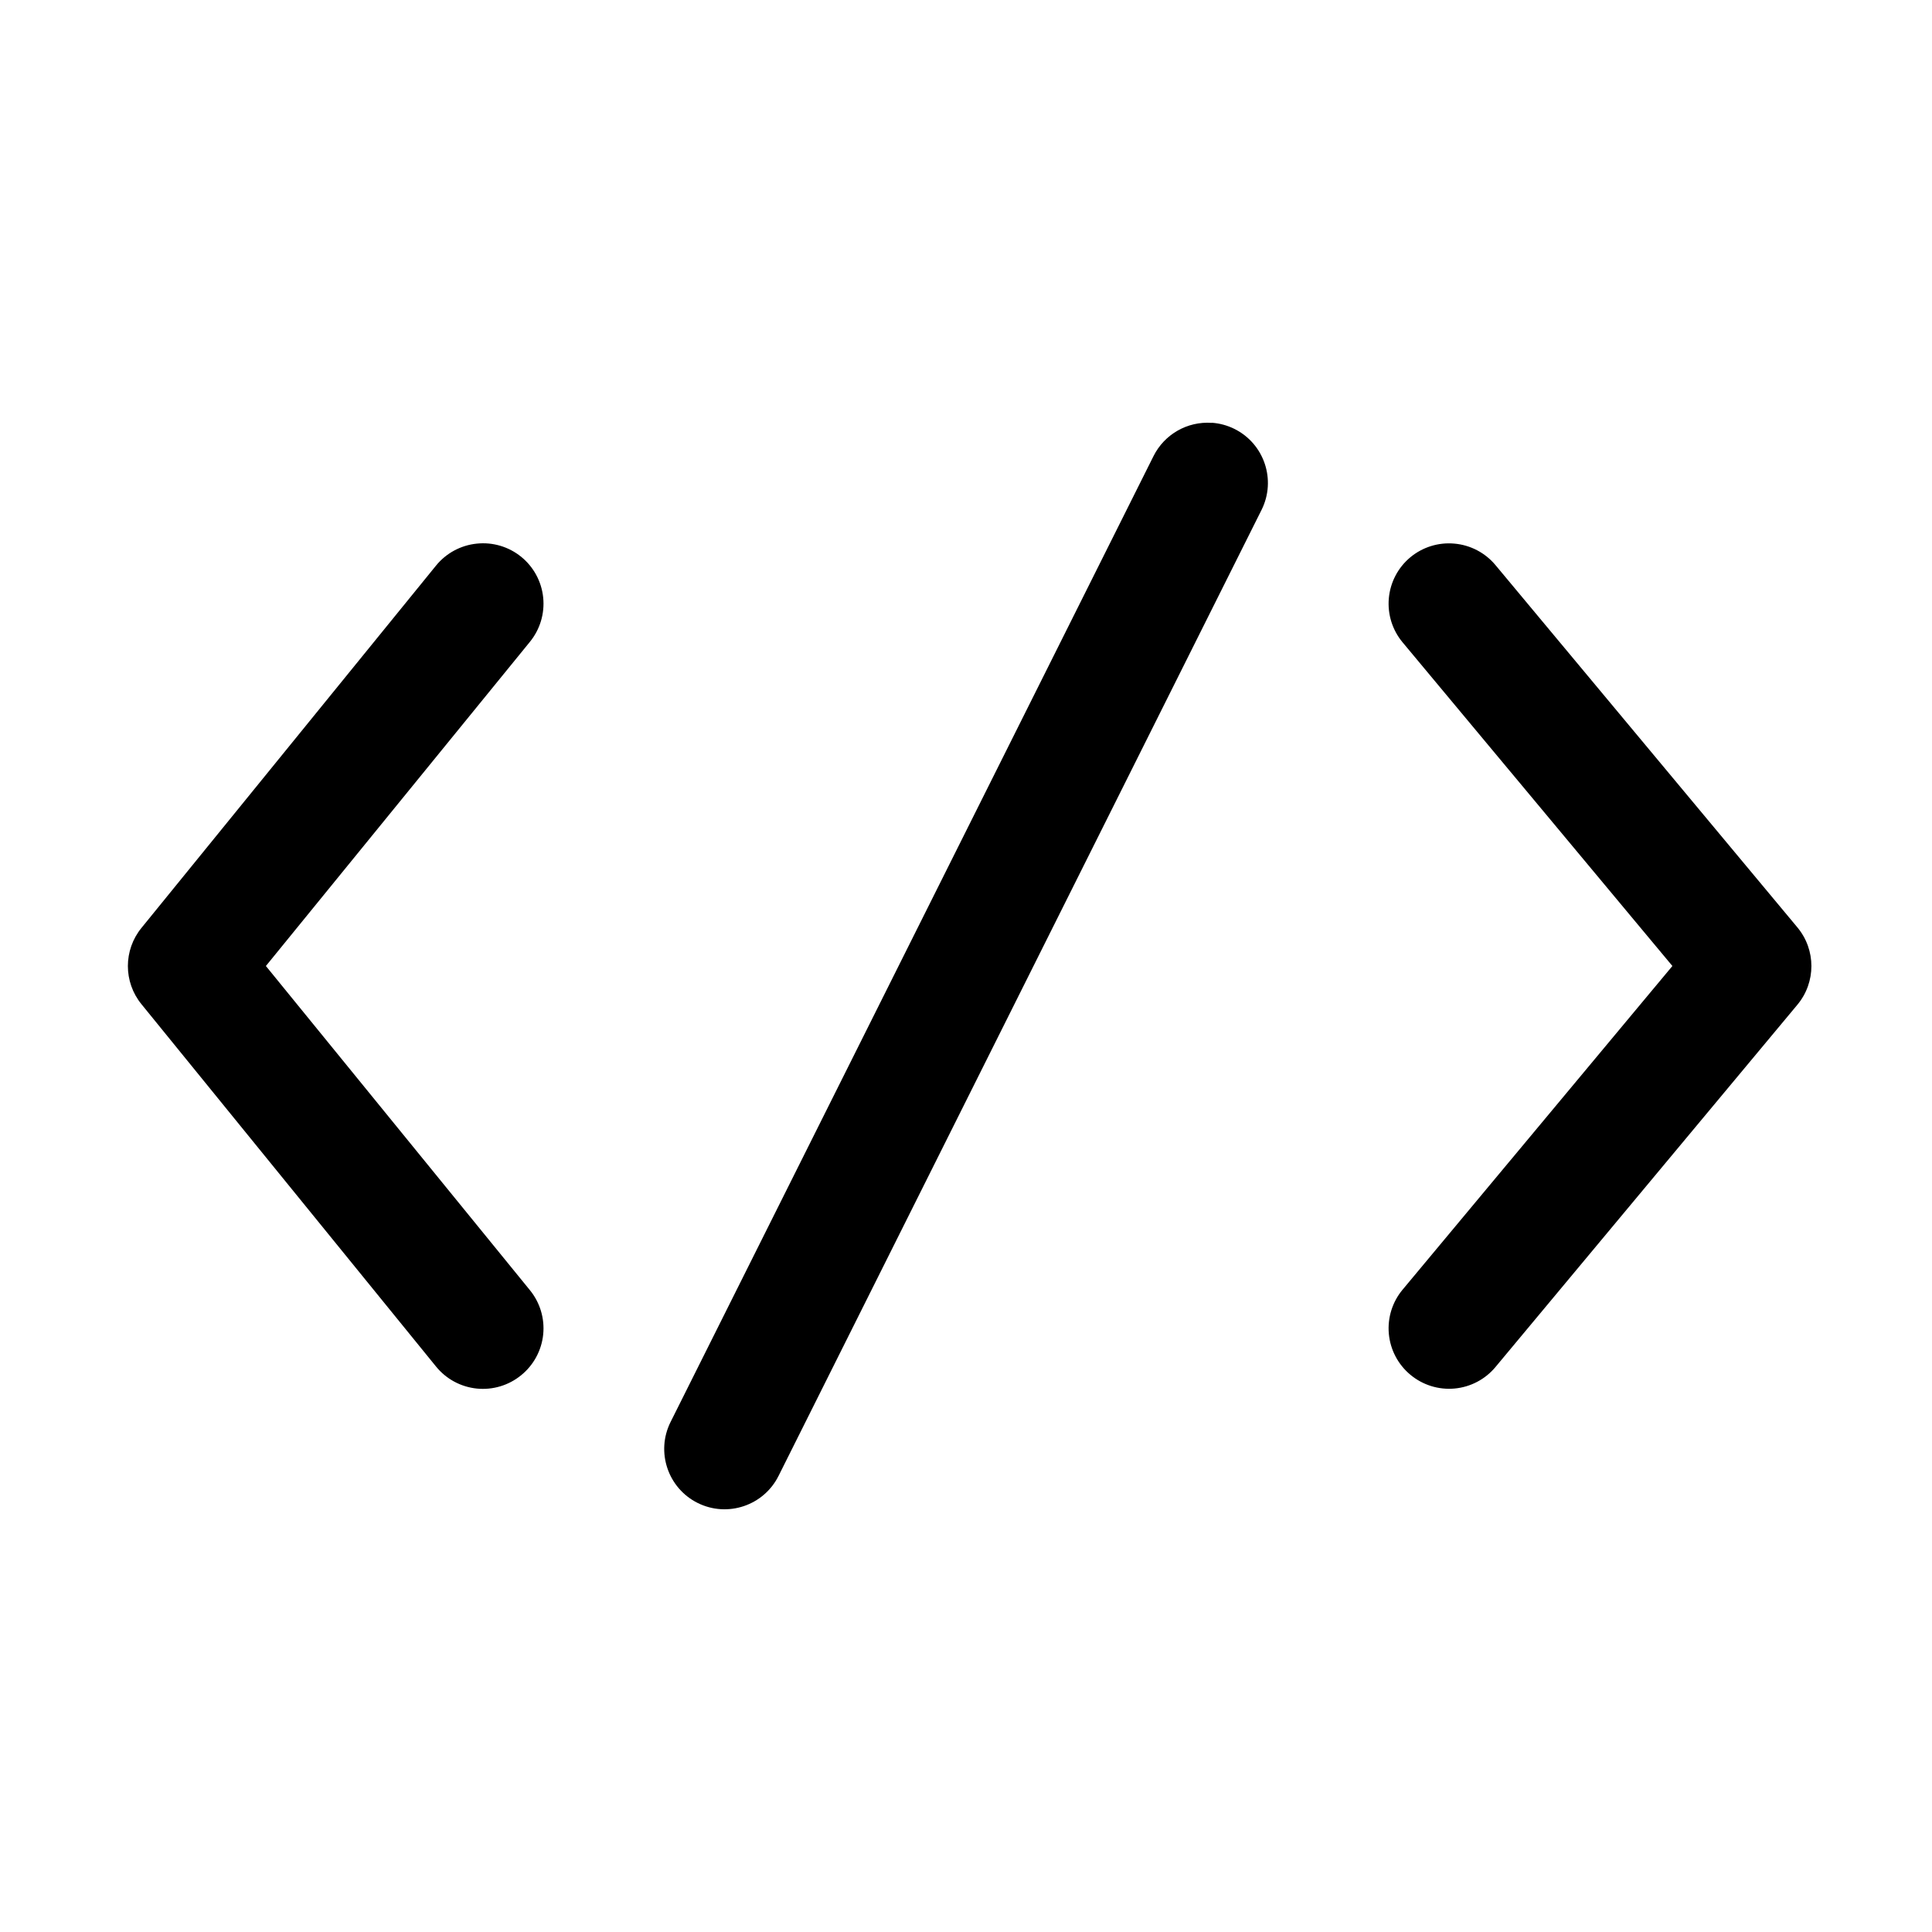
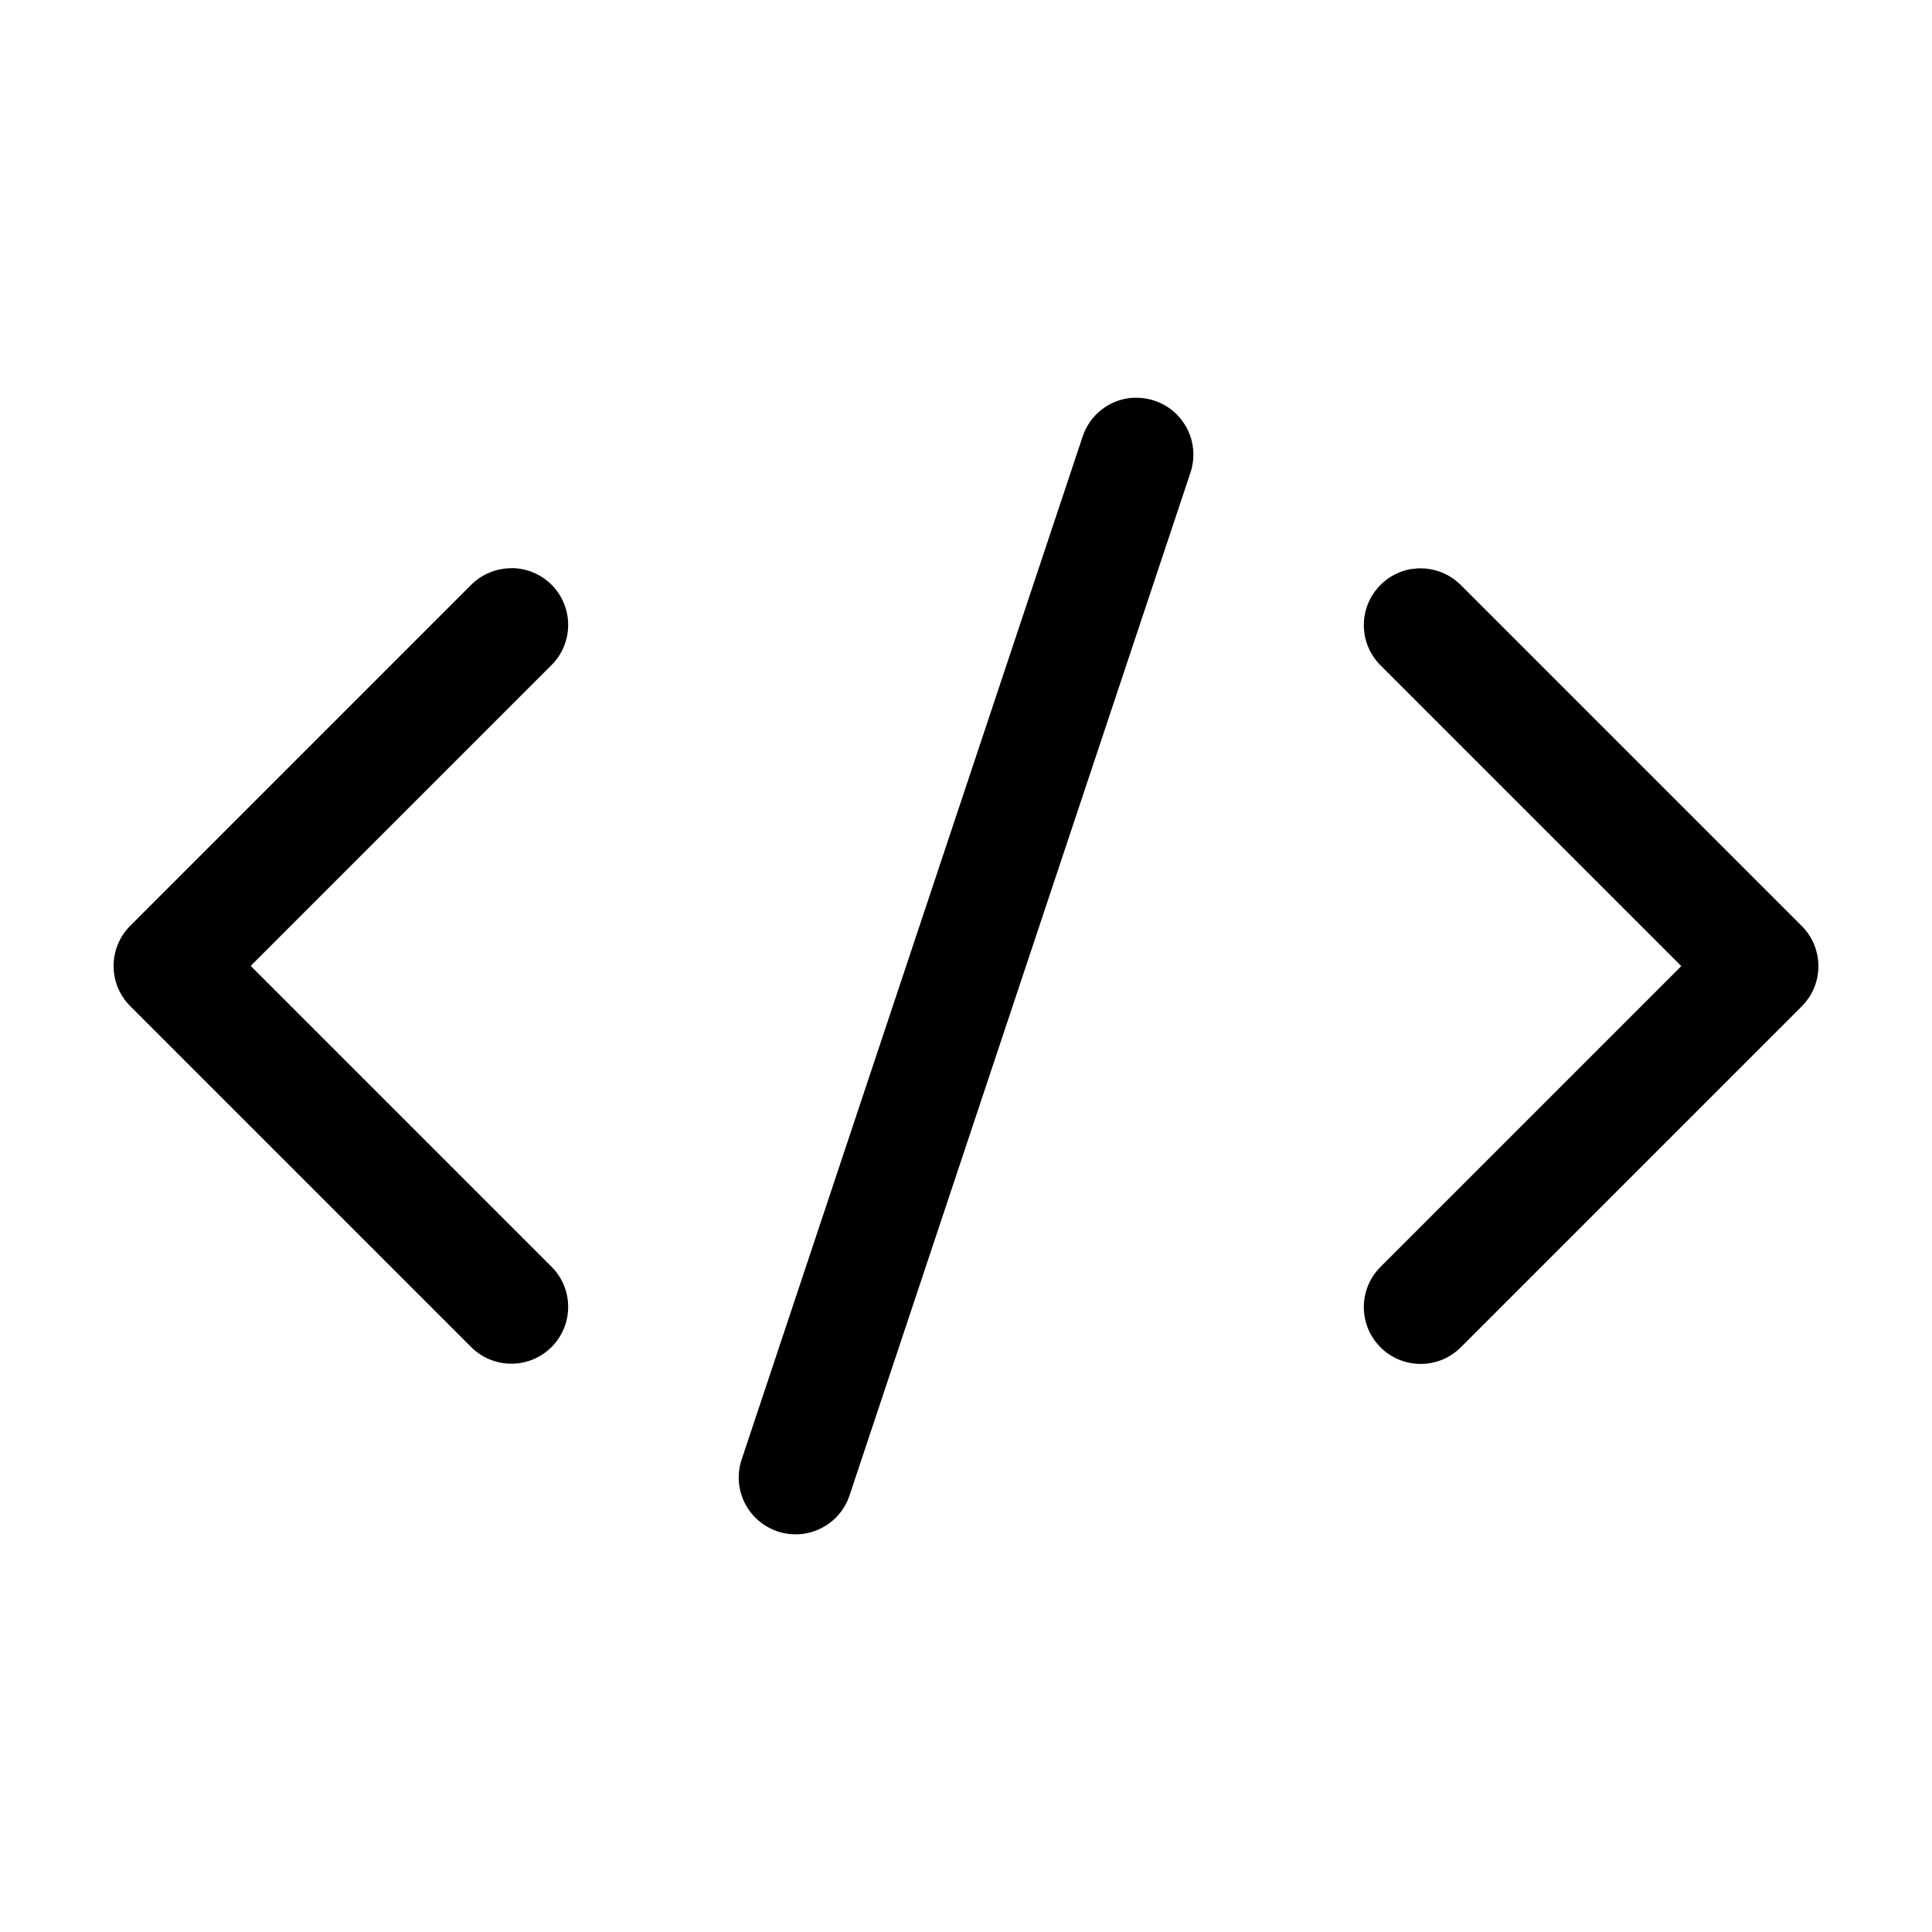
- <svg xmlns="http://www.w3.org/2000/svg" width="16" height="16" version="1.1" viewBox="0 0 16 16">
-   <path d="m10.035 3.502a.5.5 0 00-.482.275l-4 8a.5.5 0 00.225.67.5.5 0 00.67-.225l4-8a.5.5 0 00-.225-.67.5.5 0 00-.188-.051zm-6.086 1a.5.5 0 00-.338.182l-2.439 3a.5.5 0 000 .633l2.439 3a.5.5 0 00.705.072.5.5 0 00.072-.705l-2.186-2.684 2.186-2.684a.5.5 0 00-.072-.705.5.5 0 00-.367-.109zm8.096 0a.5.5 0 00-.365.113.5.5 0 00-.064.705l2.234 2.68-2.234 2.68a.5.5 0 00.064.705.5.5 0 00.705-.064l2.5-3a.5.5 0 000-.641l-2.5-3a.5.5 0 00-.34-.178z" />
+ <svg xmlns="http://www.w3.org/2000/svg" width="17" height="17" version="1.1" viewBox="0 0 17 17">
+   <path d="m9.965 3.5a.5.5 0 00-.439.342l-3 9a.5.5 0 00.316.633.5.5 0 00.633-.316l3-9a.5.5 0 00-.316-.633.5.5 0 00-.193-.025zm-5.465 1.5a.5.5 0 00-.354.146l-3 3a.5.5 0 000 .707l3 3a.5.5 0 00.707 0 .5.5 0 000-.707l-2.647-2.647 2.647-2.647a.5.5 0 000-.707.5.5 0 00-.354-.146zm7.922.006a.5.5 0 00-.275.141.5.5 0 000 .707l2.647 2.647-2.647 2.647a.5.5 0 000 .707.5.5 0 00.707 0l3-3a.5.5 0 000-.707l-3-3a.5.5 0 00-.432-.141z" />
</svg>
